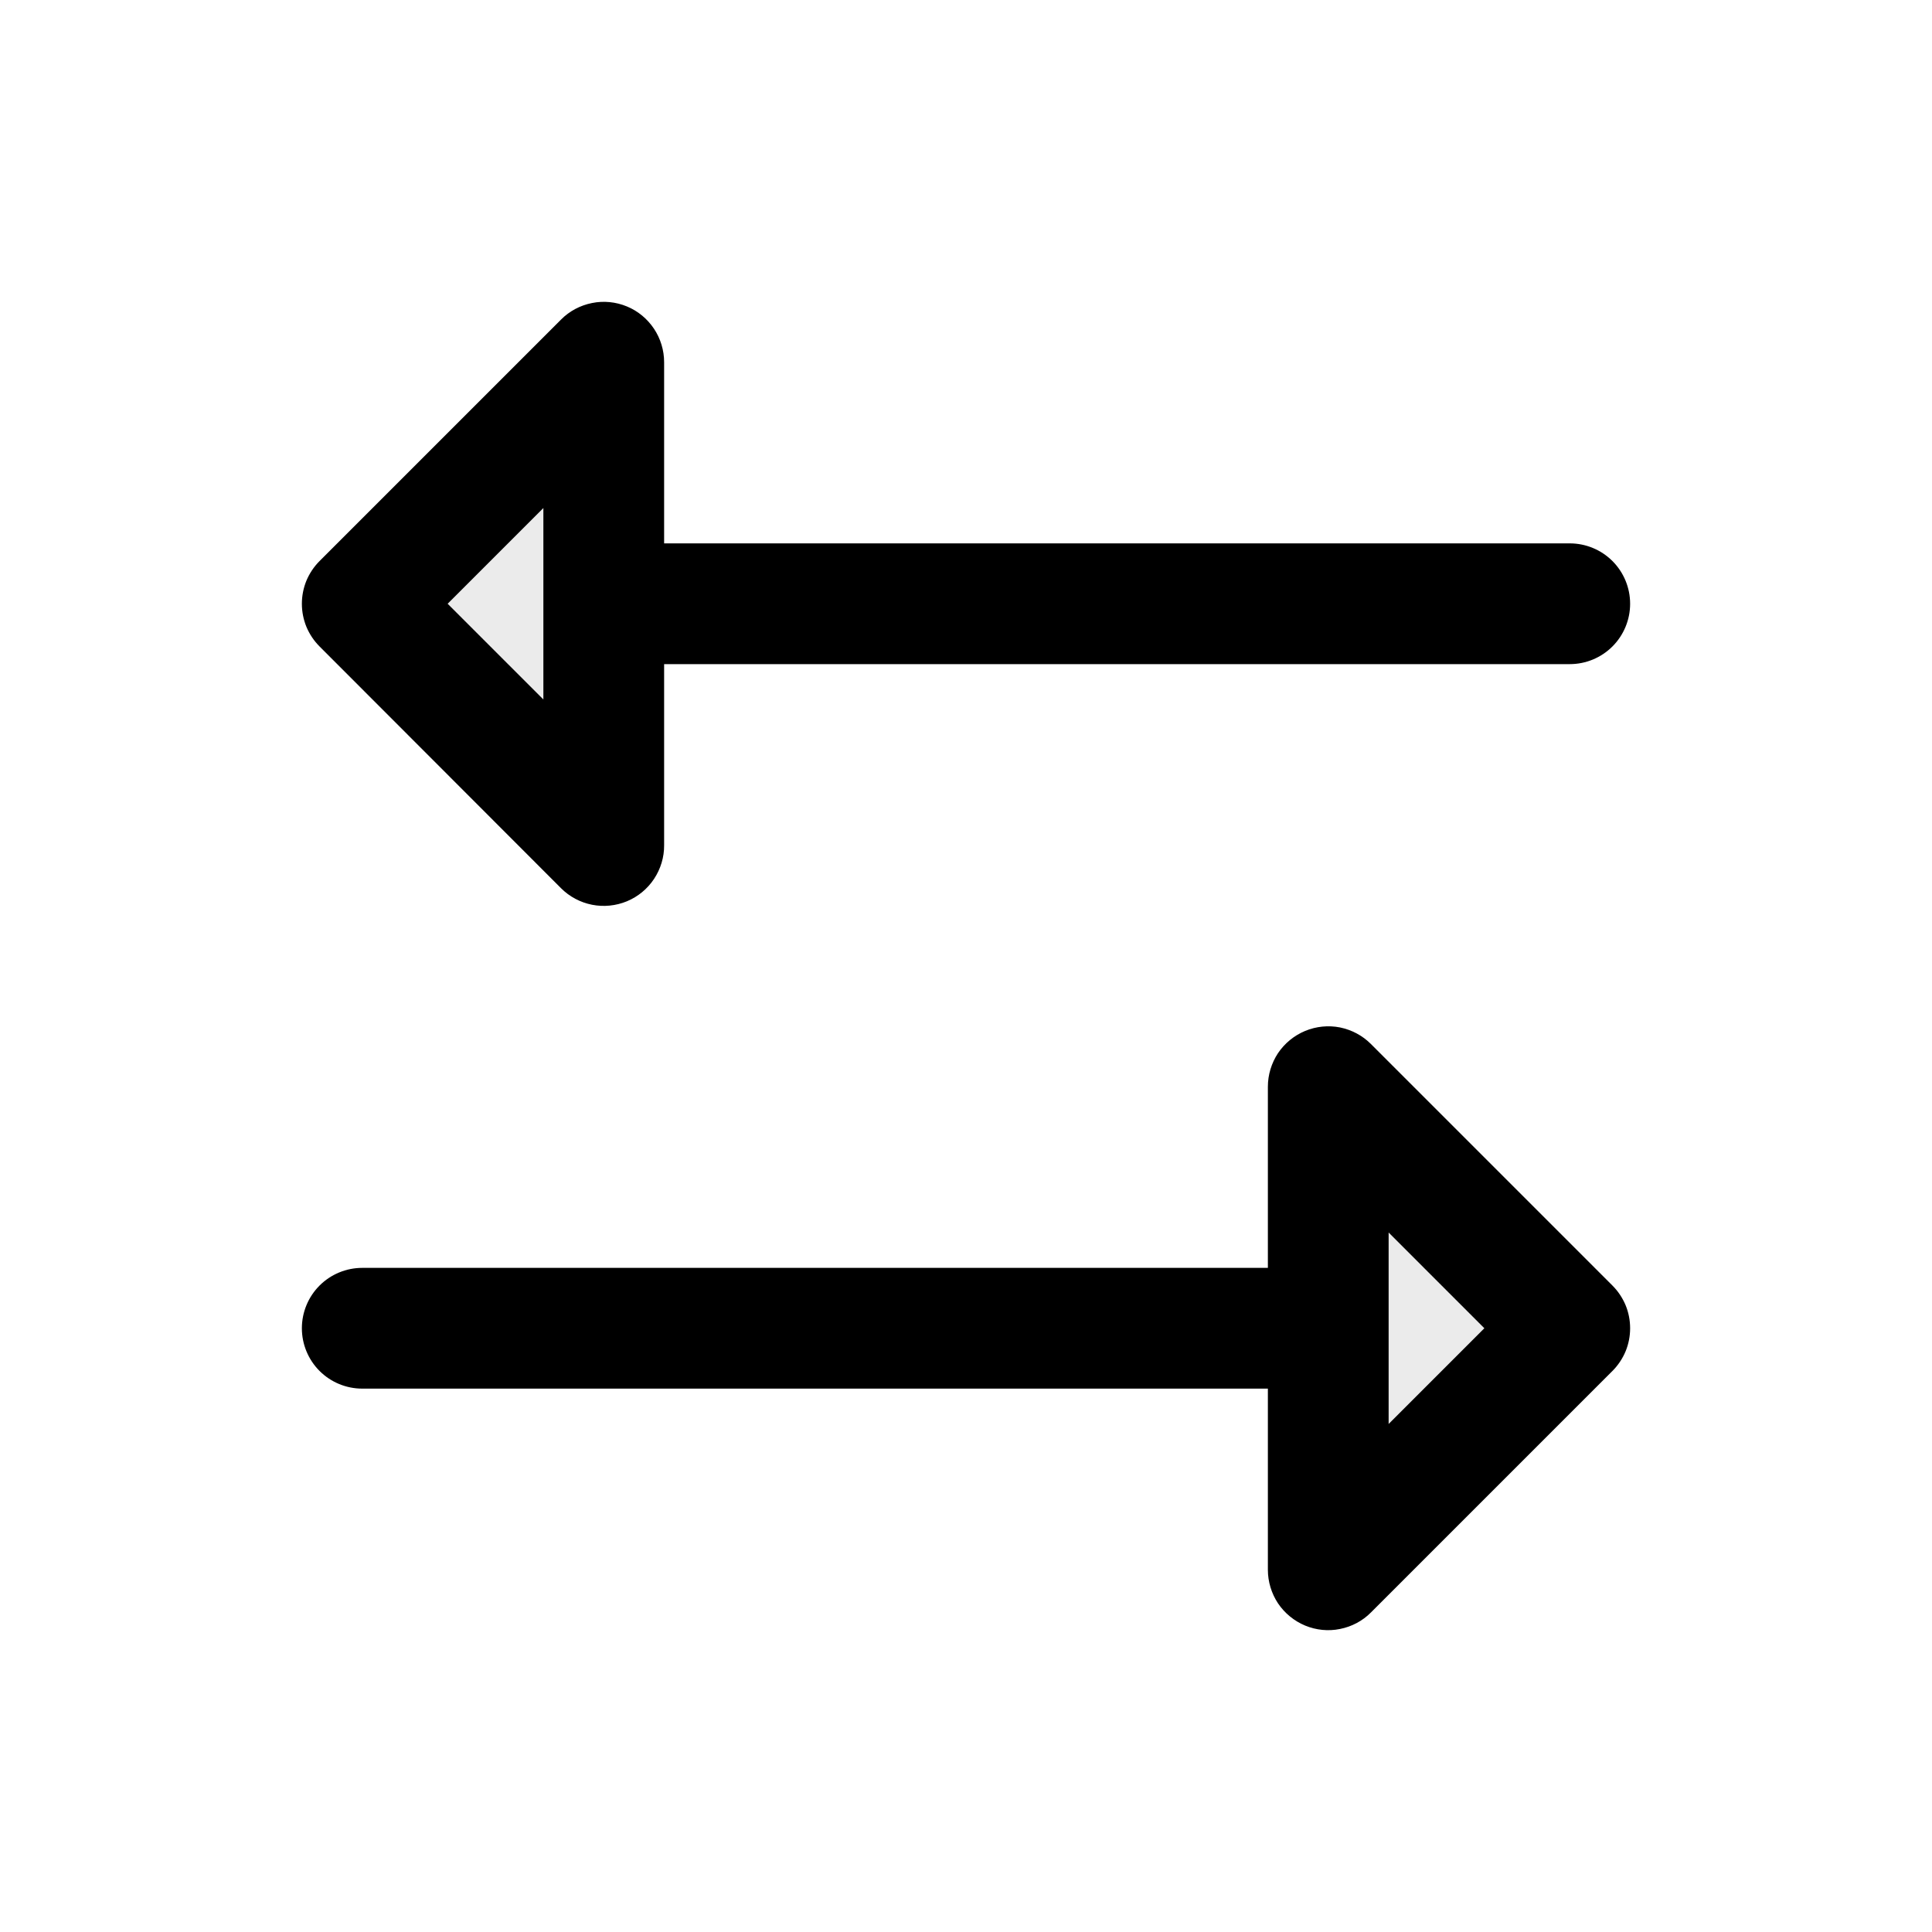
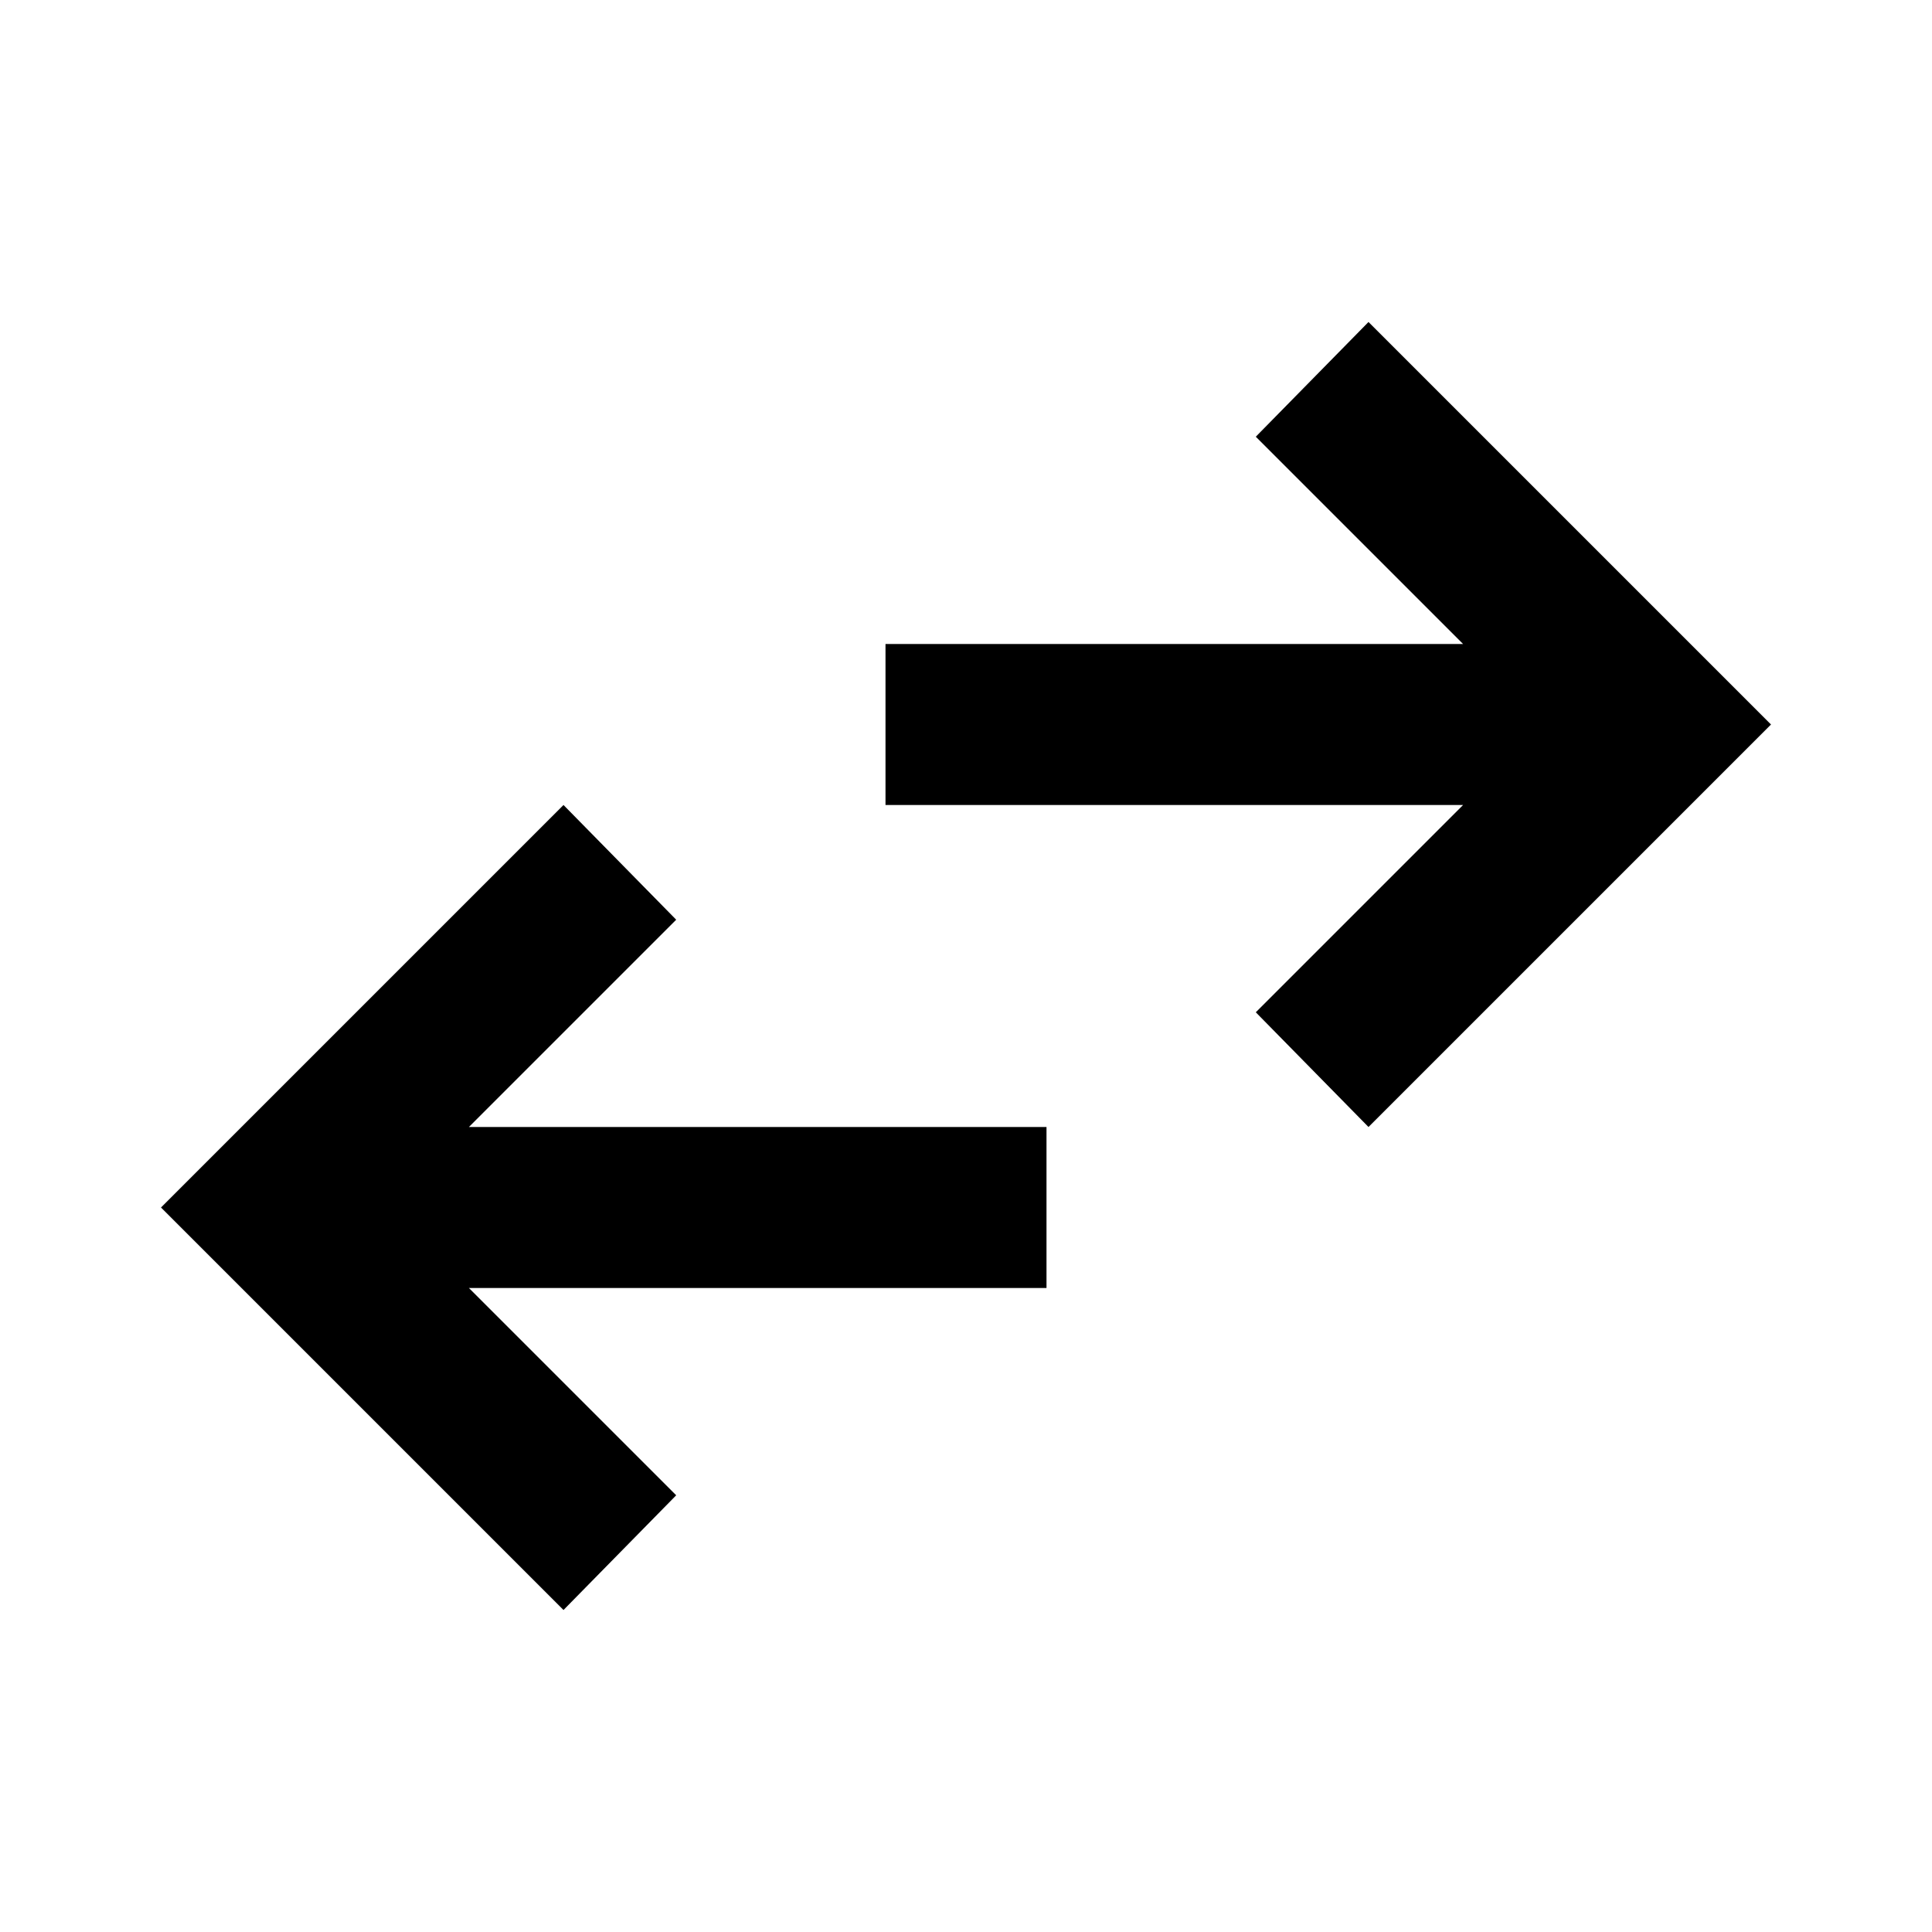
- <svg xmlns="http://www.w3.org/2000/svg" width="20" height="20" viewBox="0 0 20 20" fill="currentColor">
-   <path opacity="0.08" d="M16.25 13.75L13.75 16.25V11.25L16.25 13.75ZM6.25 8.75V3.75L3.75 6.25L6.25 8.75Z" fill="currentColor" />
-   <path d="M16.692 13.308L14.192 10.808C14.105 10.72 13.993 10.661 13.872 10.636C13.751 10.612 13.625 10.625 13.511 10.672C13.396 10.72 13.299 10.8 13.23 10.902C13.162 11.005 13.125 11.126 13.125 11.25V13.125H3.75C3.584 13.125 3.425 13.191 3.308 13.308C3.191 13.425 3.125 13.584 3.125 13.75C3.125 13.916 3.191 14.075 3.308 14.192C3.425 14.309 3.584 14.375 3.75 14.375H13.125V16.25C13.125 16.374 13.162 16.495 13.23 16.598C13.299 16.7 13.396 16.78 13.511 16.828C13.625 16.875 13.751 16.888 13.872 16.863C13.993 16.839 14.105 16.78 14.192 16.692L16.692 14.192C16.75 14.134 16.796 14.065 16.828 13.989C16.859 13.914 16.875 13.832 16.875 13.75C16.875 13.668 16.859 13.586 16.828 13.511C16.796 13.435 16.75 13.366 16.692 13.308ZM14.375 14.741V12.759L15.366 13.75L14.375 14.741ZM5.808 9.195C5.895 9.282 6.007 9.342 6.129 9.366C6.25 9.39 6.376 9.377 6.49 9.33C6.605 9.282 6.702 9.202 6.771 9.098C6.839 8.995 6.876 8.874 6.875 8.75V6.875H16.25C16.416 6.875 16.575 6.809 16.692 6.692C16.809 6.575 16.875 6.416 16.875 6.25C16.875 6.084 16.809 5.925 16.692 5.808C16.575 5.691 16.416 5.625 16.25 5.625H6.875V3.75C6.875 3.626 6.838 3.505 6.77 3.403C6.701 3.3 6.604 3.219 6.489 3.172C6.375 3.125 6.249 3.112 6.128 3.137C6.007 3.161 5.895 3.22 5.808 3.308L3.308 5.808C3.25 5.866 3.204 5.935 3.172 6.011C3.141 6.087 3.125 6.168 3.125 6.25C3.125 6.332 3.141 6.413 3.172 6.489C3.204 6.565 3.25 6.634 3.308 6.692L5.808 9.195ZM5.625 5.259V7.241L4.634 6.25L5.625 5.259Z" fill="currentColor" />
+ <svg xmlns="http://www.w3.org/2000/svg" height="24px" viewBox="0 -960 960 960" width="24px" fill="currentColor">
+   <path d="M280-160 80-360l200-200 56 57-103 103h287v80H233l103 103-56 57Zm400-240-56-57 103-103H440v-80h287L624-743l56-57 200 200-200 200Z" />
</svg>
